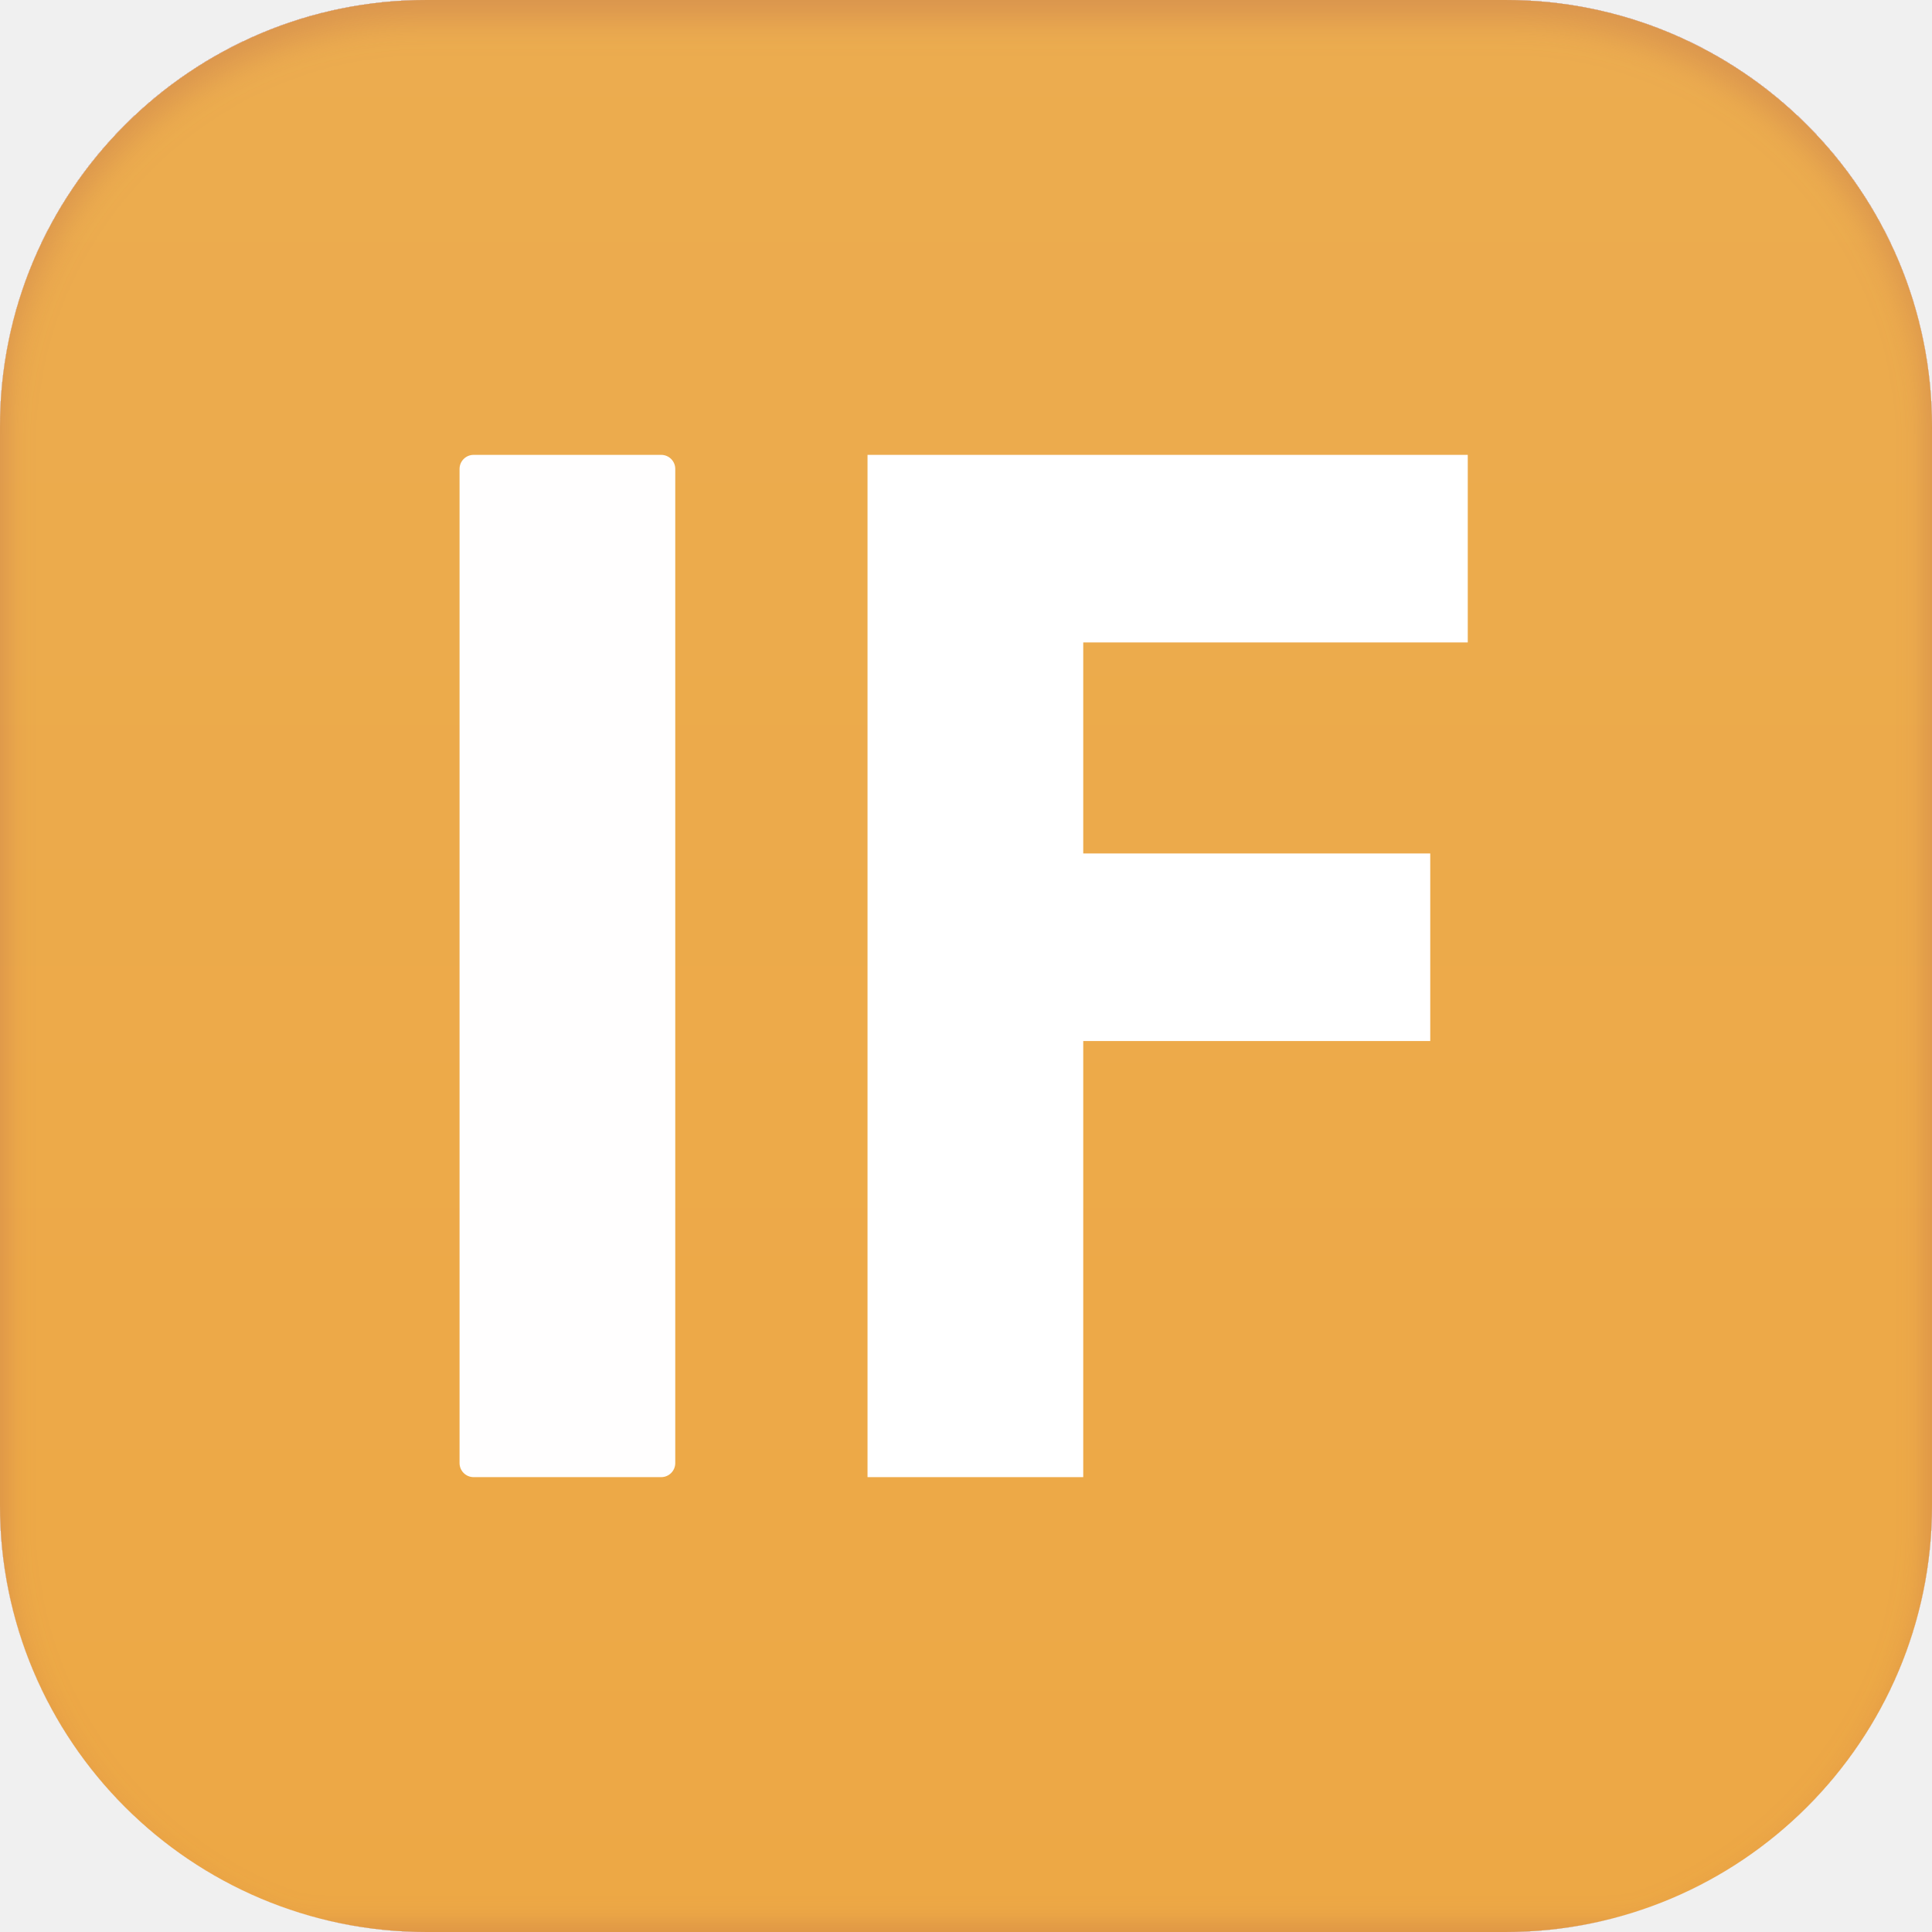
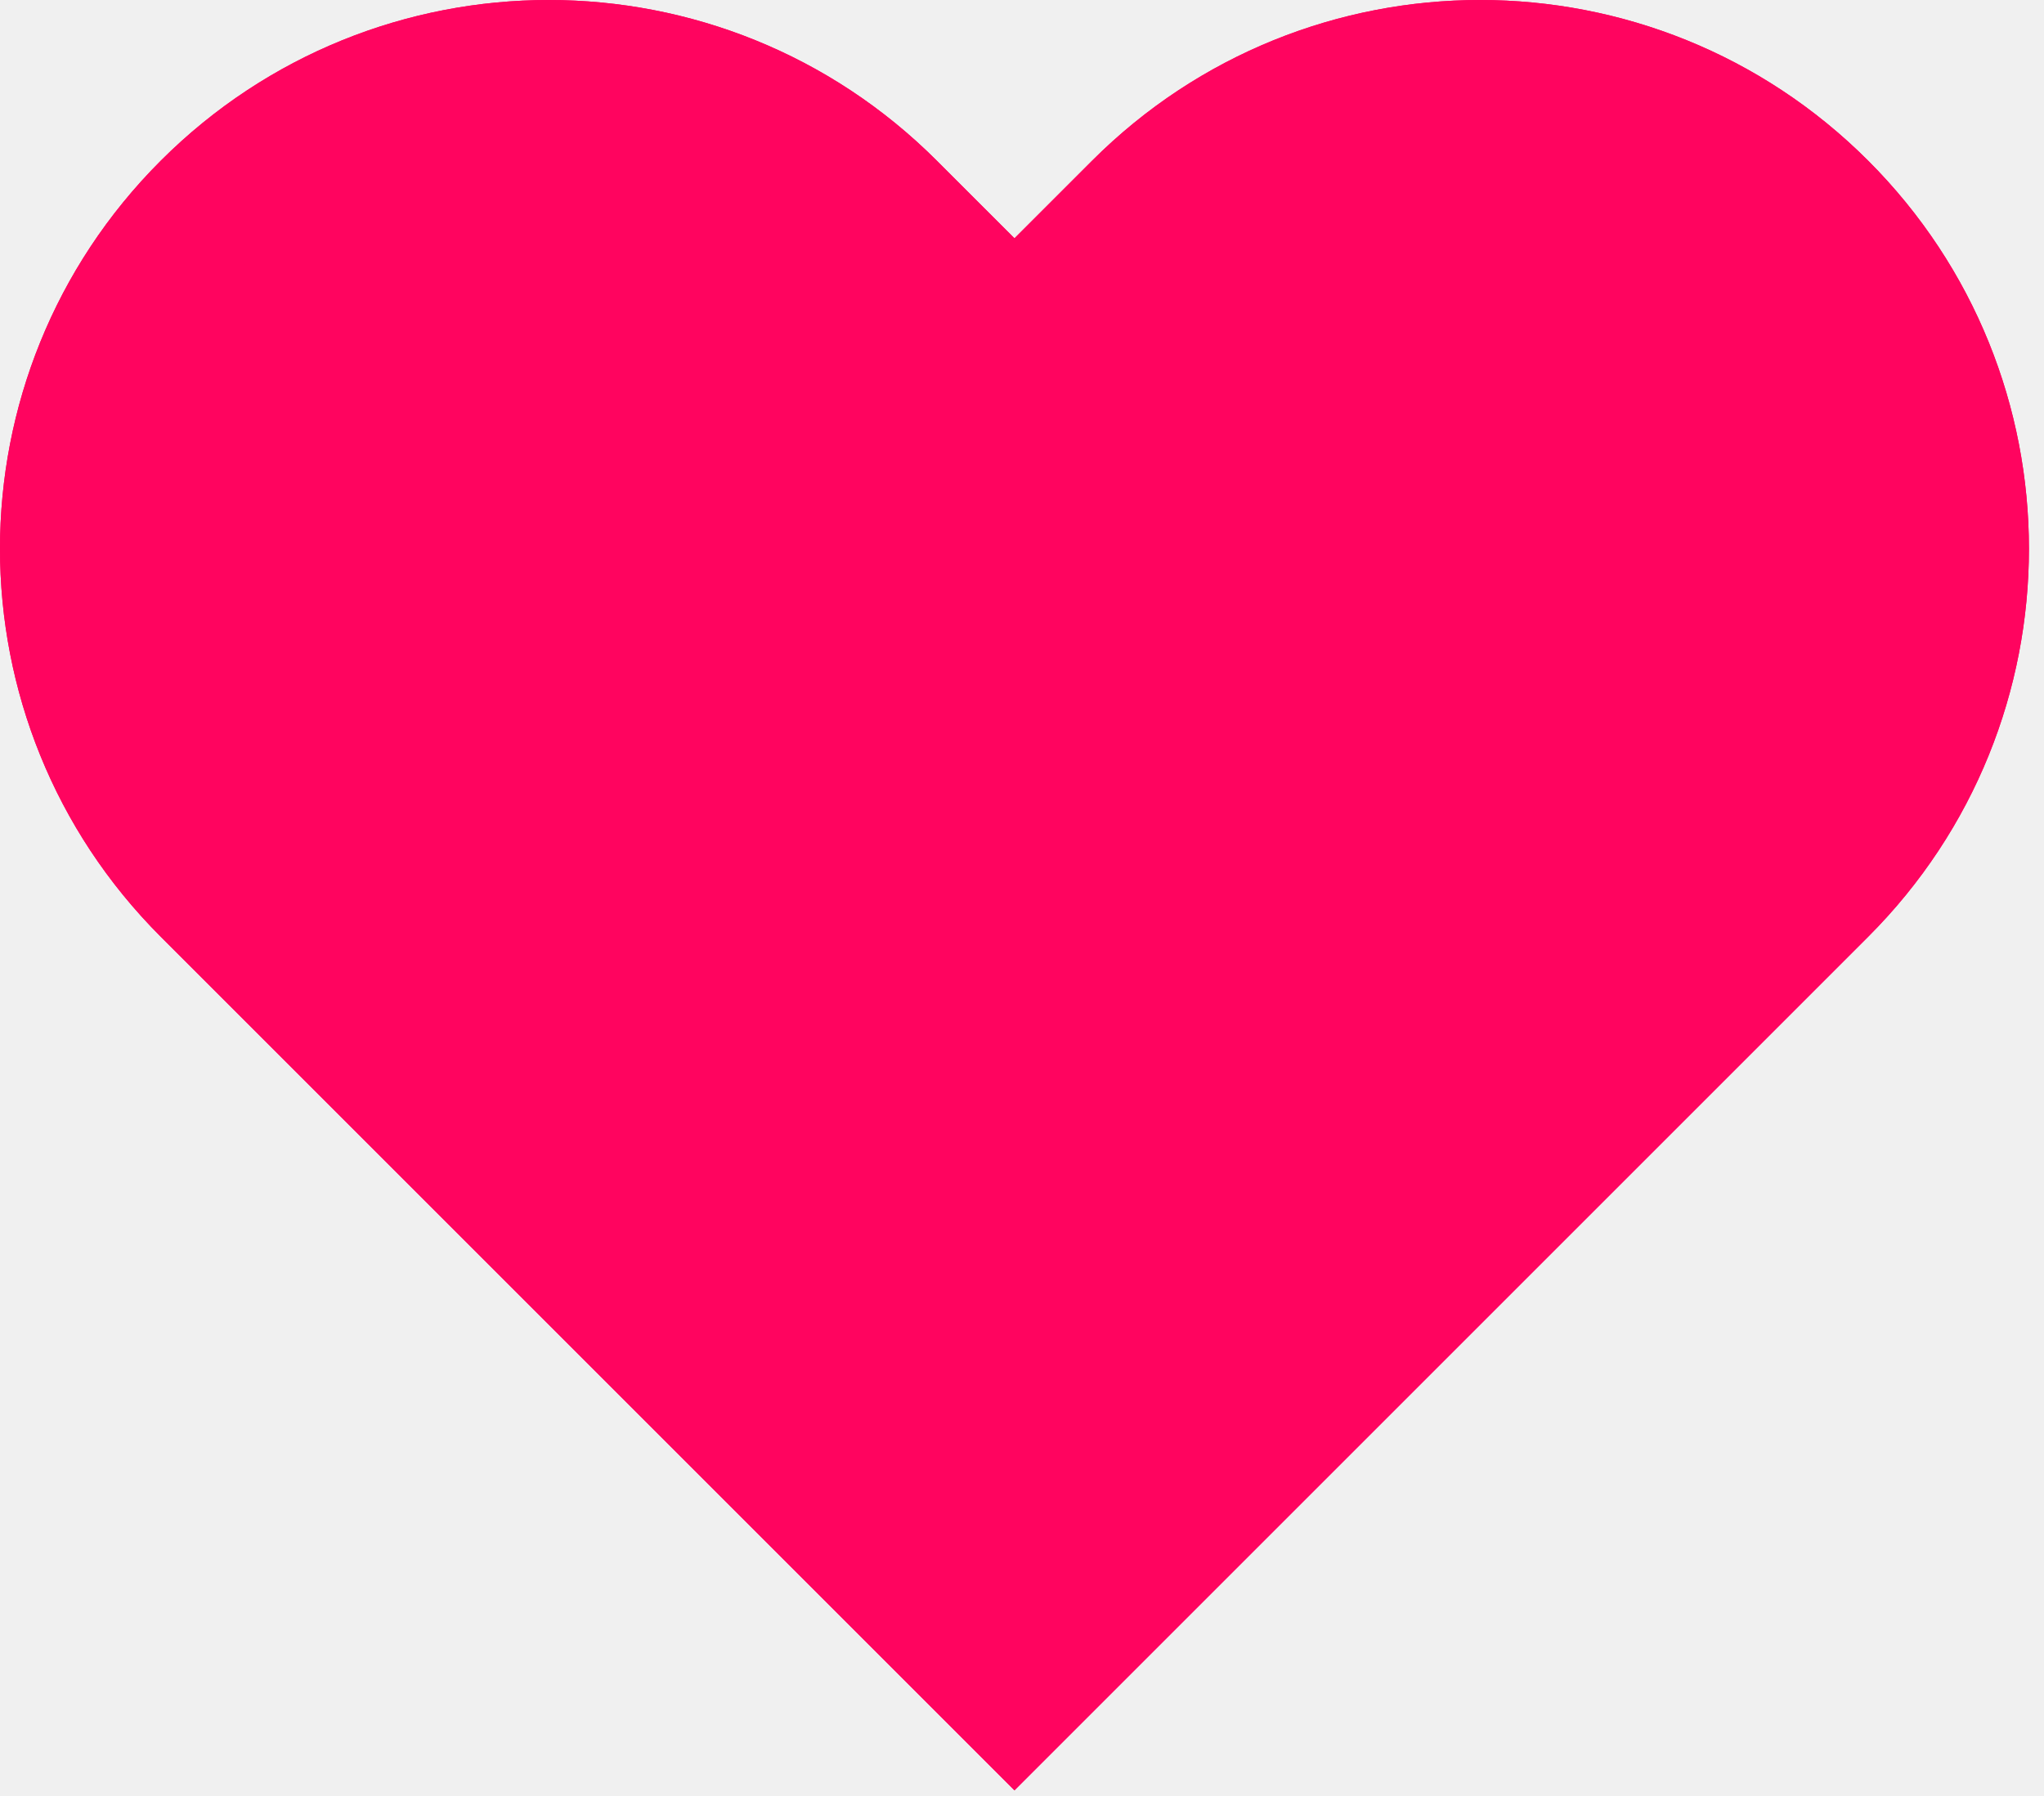
- <svg xmlns="http://www.w3.org/2000/svg" width="412" height="412" viewBox="0 0 412 412" fill="none">
-   <g filter="url(#filter0_i_642_2)">
-     <rect width="412" height="412" rx="91" fill="url(#paint0_linear_642_2)" />
-     <rect x="98" y="97" width="46" height="218" rx="3" fill="#FFFEFE" />
-     <path d="M313 137H231V182H305V222H231V315H185V97H313V137Z" fill="white" />
-   </g>
-   <defs>
-     <filter id="filter0_i_642_2" x="0" y="0" width="412" height="416" filterUnits="userSpaceOnUse" color-interpolation-filters="sRGB">
-       <feFlood flood-opacity="0" result="BackgroundImageFix" />
-       <feBlend mode="normal" in="SourceGraphic" in2="BackgroundImageFix" result="shape" />
-       <feColorMatrix in="SourceAlpha" type="matrix" values="0 0 0 0 0 0 0 0 0 0 0 0 0 0 0 0 0 0 127 0" result="hardAlpha" />
-       <feOffset dy="4" />
-       <feGaussianBlur stdDeviation="3.5" />
-       <feComposite in2="hardAlpha" operator="arithmetic" k2="-1" k3="1" />
-       <feColorMatrix type="matrix" values="0 0 0 0 0.631 0 0 0 0 0.298 0 0 0 0 0.29 0 0 0 0.25 0" />
-       <feBlend mode="normal" in2="shape" result="effect1_innerShadow_642_2" />
-     </filter>
-     <linearGradient id="paint0_linear_642_2" x1="206" y1="0" x2="206" y2="412" gradientUnits="userSpaceOnUse">
-       <stop stop-color="#ECAC4F" />
-       <stop offset="1" stop-color="#EDA845" />
-     </linearGradient>
-   </defs>
+ <svg xmlns="http://www.w3.org/2000/svg" width="107" height="94" viewBox="0 0 107 94" fill="none">
+   <mask id="path-1-inside-1_1_37" fill="white">
+     <path fill-rule="evenodd" clip-rule="evenodd" d="M8.414 49.043L53.106 93.735L93.735 53.106L97.797 49.043C109.017 37.824 109.017 19.634 97.797 8.414C86.578 -2.805 68.388 -2.805 57.169 8.414L53.106 12.477L49.043 8.415C37.824 -2.805 19.634 -2.805 8.414 8.415C-2.805 19.634 -2.805 37.824 8.414 49.043Z" />
+   </mask>
+   <path fill-rule="evenodd" clip-rule="evenodd" d="M8.414 49.043L53.106 93.735L93.735 53.106L97.797 49.043C109.017 37.824 109.017 19.634 97.797 8.414C86.578 -2.805 68.388 -2.805 57.169 8.414L53.106 12.477L49.043 8.415C37.824 -2.805 19.634 -2.805 8.414 8.415C-2.805 19.634 -2.805 37.824 8.414 49.043Z" fill="#FF045F" />
+   <path d="M53.106 93.735L48.23 98.61L53.106 103.485L57.981 98.61L53.106 93.735ZM8.414 49.043L3.539 53.919L8.414 49.043ZM93.735 53.106L98.61 57.981L98.61 57.981L93.735 53.106ZM97.797 49.043L92.922 44.168L92.922 44.168L97.797 49.043ZM53.106 12.477L48.23 17.353L53.106 22.228L57.981 17.353L53.106 12.477ZM8.414 8.415L3.539 3.539L8.414 8.415ZM57.981 88.859L13.29 44.168L3.539 53.919L48.23 98.61L57.981 88.859ZM88.859 48.23L48.23 88.859L57.981 98.61L98.61 57.981L88.859 48.23ZM92.922 44.168L88.859 48.231L98.61 57.981L102.673 53.919L92.922 44.168ZM92.922 13.29C101.449 21.817 101.449 35.641 92.922 44.168L102.673 53.919C116.585 40.007 116.585 17.451 102.673 3.539L92.922 13.29ZM62.044 13.29C70.571 4.763 84.395 4.763 92.922 13.29L102.673 3.539C88.761 -10.373 66.205 -10.373 52.293 3.539L62.044 13.29ZM57.981 17.353L62.044 13.29L52.293 3.539L48.23 7.602L57.981 17.353ZM44.168 13.29L48.23 17.353L57.981 7.602L53.919 3.539L44.168 13.29ZM13.29 13.29C21.817 4.763 35.641 4.763 44.168 13.29L53.919 3.539C40.007 -10.373 17.451 -10.373 3.539 3.539L13.29 13.29ZM13.29 44.168C4.763 35.641 4.763 21.817 13.29 13.29L3.539 3.539C-10.373 17.451 -10.373 40.007 3.539 53.919L13.29 44.168Z" fill="#FF045F" mask="url(#path-1-inside-1_1_37)" />
</svg>
